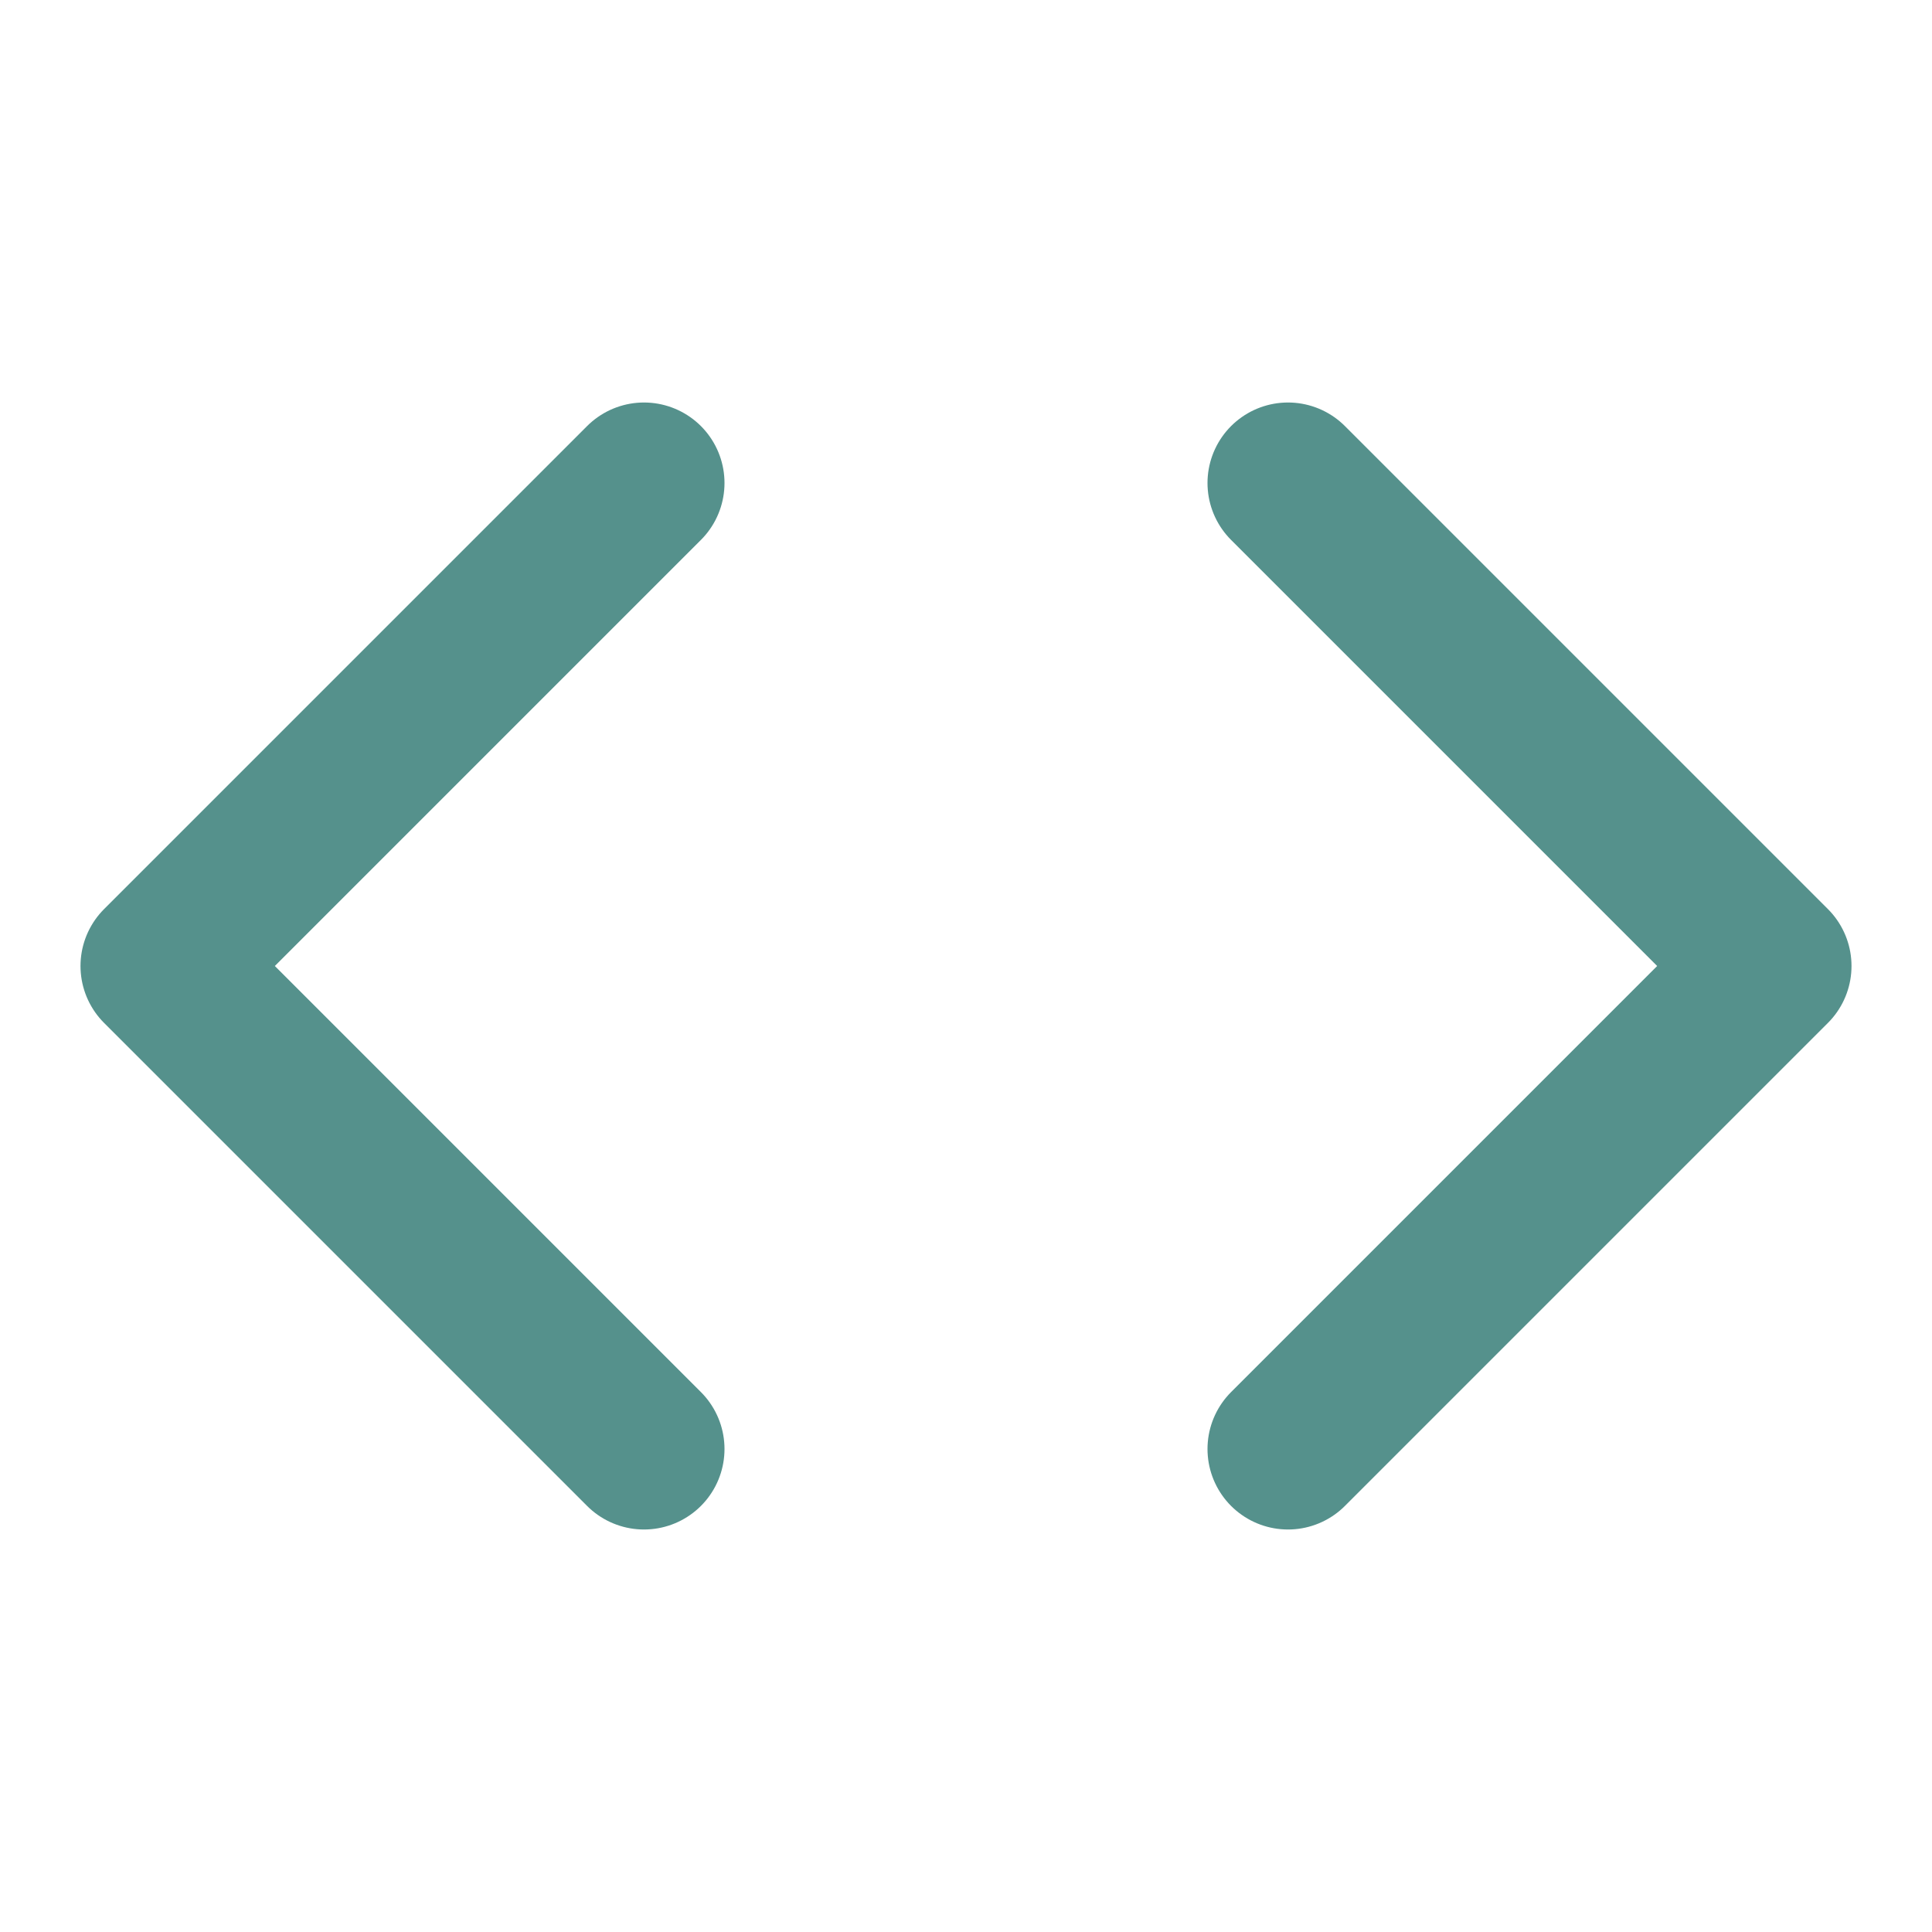
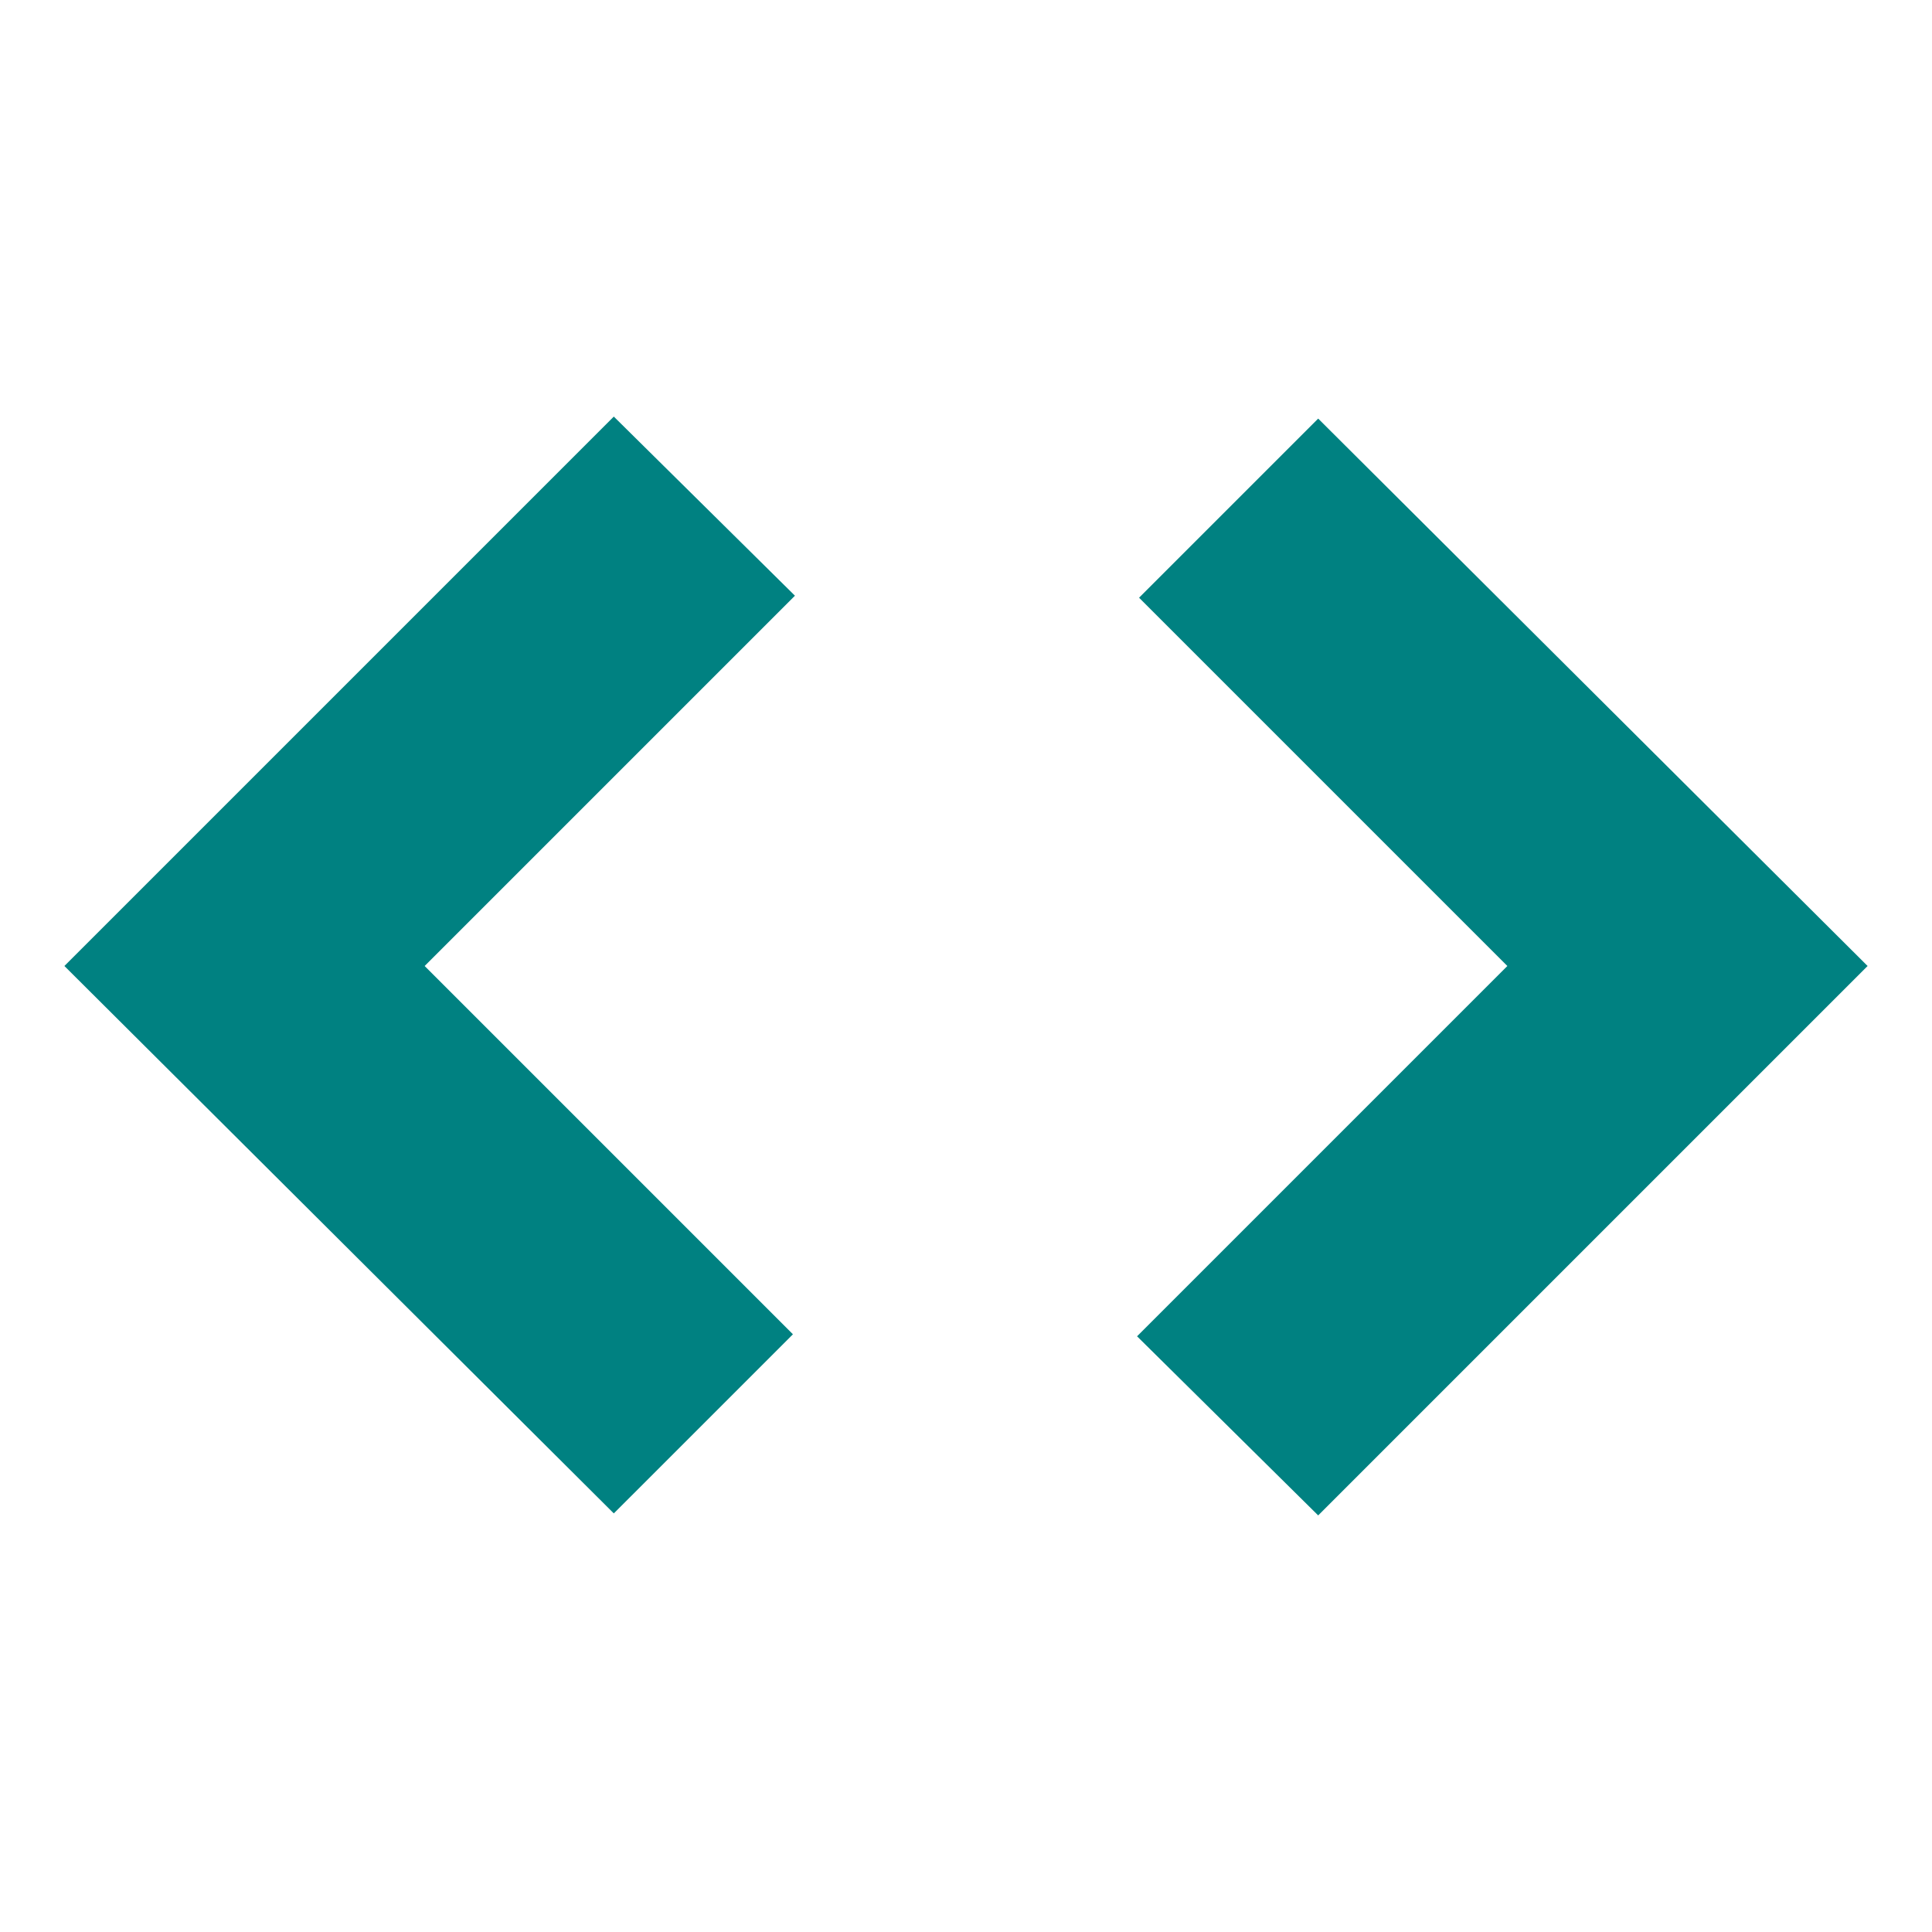
- <svg xmlns="http://www.w3.org/2000/svg" width="24" height="24" viewBox="0 0 24 24" fill="none" stroke="#55918c" stroke-width="2" stroke-linecap="round" stroke-linejoin="round" class="lucide lucide-code-icon lucide-code">
-   <path d="m16 18 6-6-6-6" />
-   <path d="m8 6-6 6 6 6" />
+ <svg xmlns="http://www.w3.org/2000/svg" height="24px" viewBox="0 -960 960 960" width="24px" fill="#008181">
+   <path d="M305-208 32-480l273-273 90 89-184 184 183 183-89 89Zm350 1-90-89 184-184-183-183 89-89 273 272-273 273Z" />
</svg>
